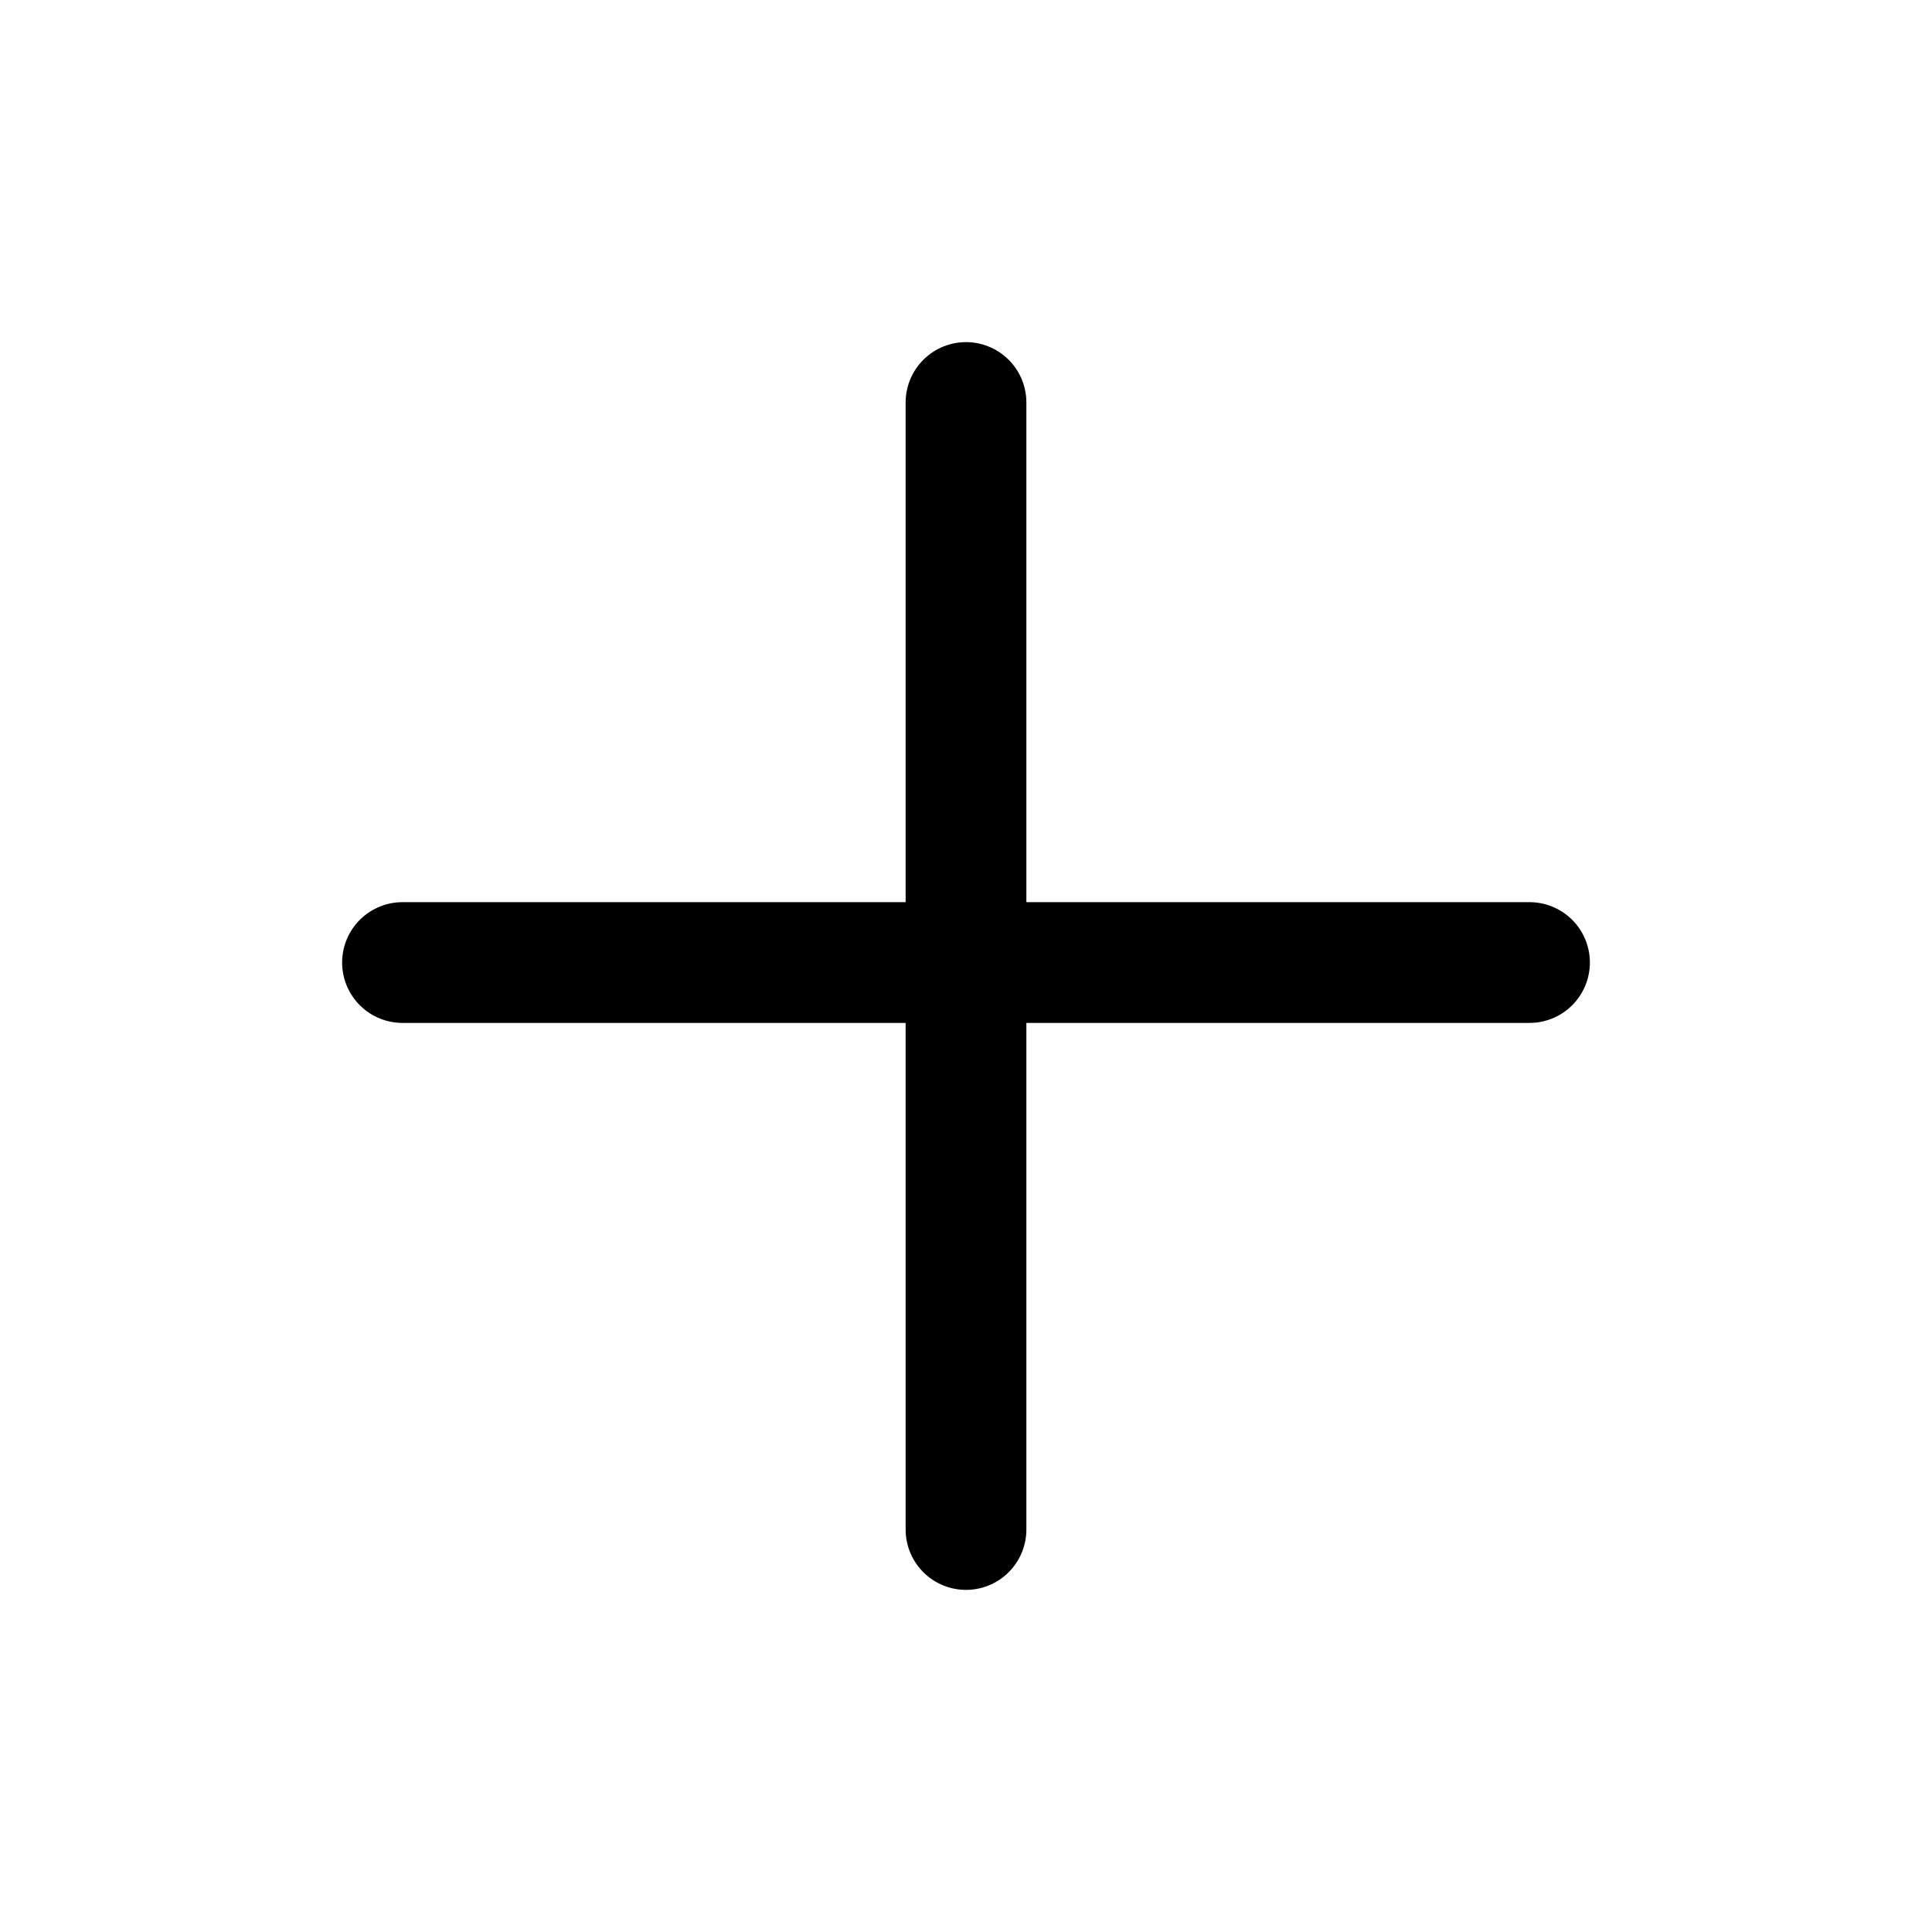
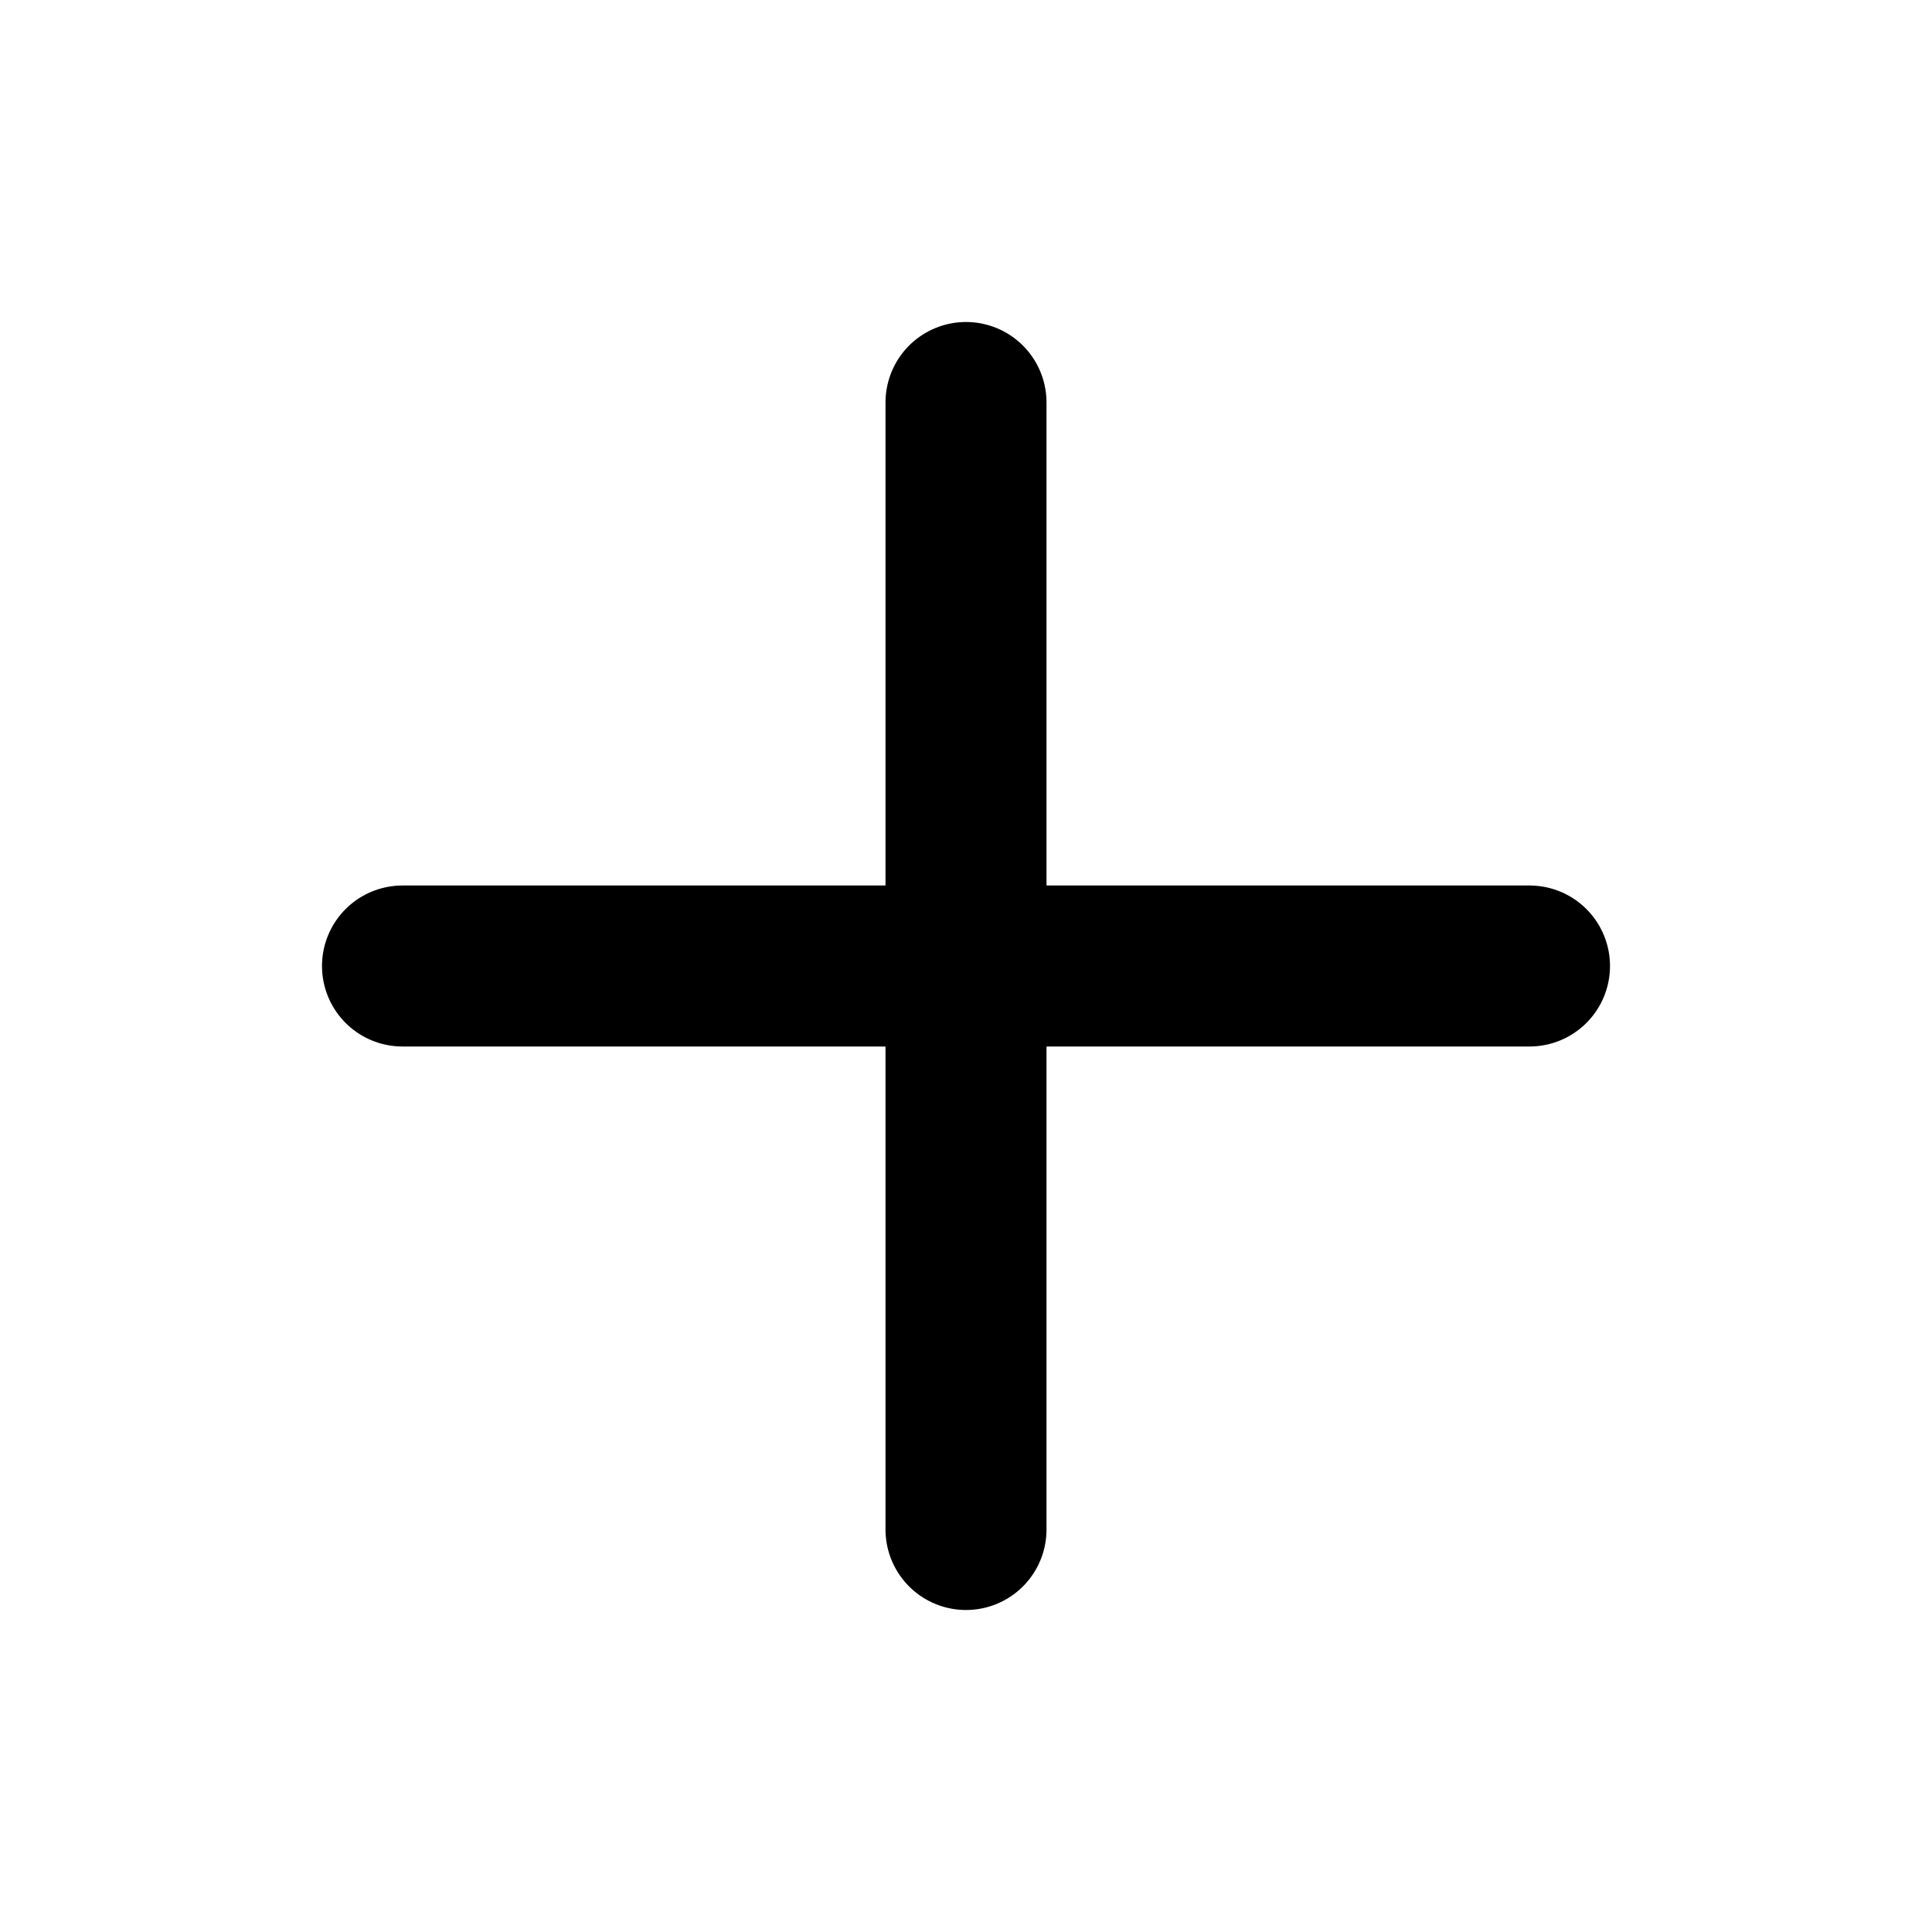
<svg xmlns="http://www.w3.org/2000/svg" width="24" height="24" viewBox="0 0 24 24" fill="none">
-   <path d="M12 5V19" fill="none" stroke="currentColor" stroke-width="1.5" stroke-linecap="round" stroke-linejoin="round" />
-   <path d="M5 11.957H19" fill="none" stroke="currentColor" stroke-width="1.5" stroke-linecap="round" stroke-linejoin="round" />
+   <path d="M12 5V19M5 12H19" fill="none" stroke="currentColor" stroke-width="2" stroke-linecap="round" stroke-linejoin="round" />
</svg>
